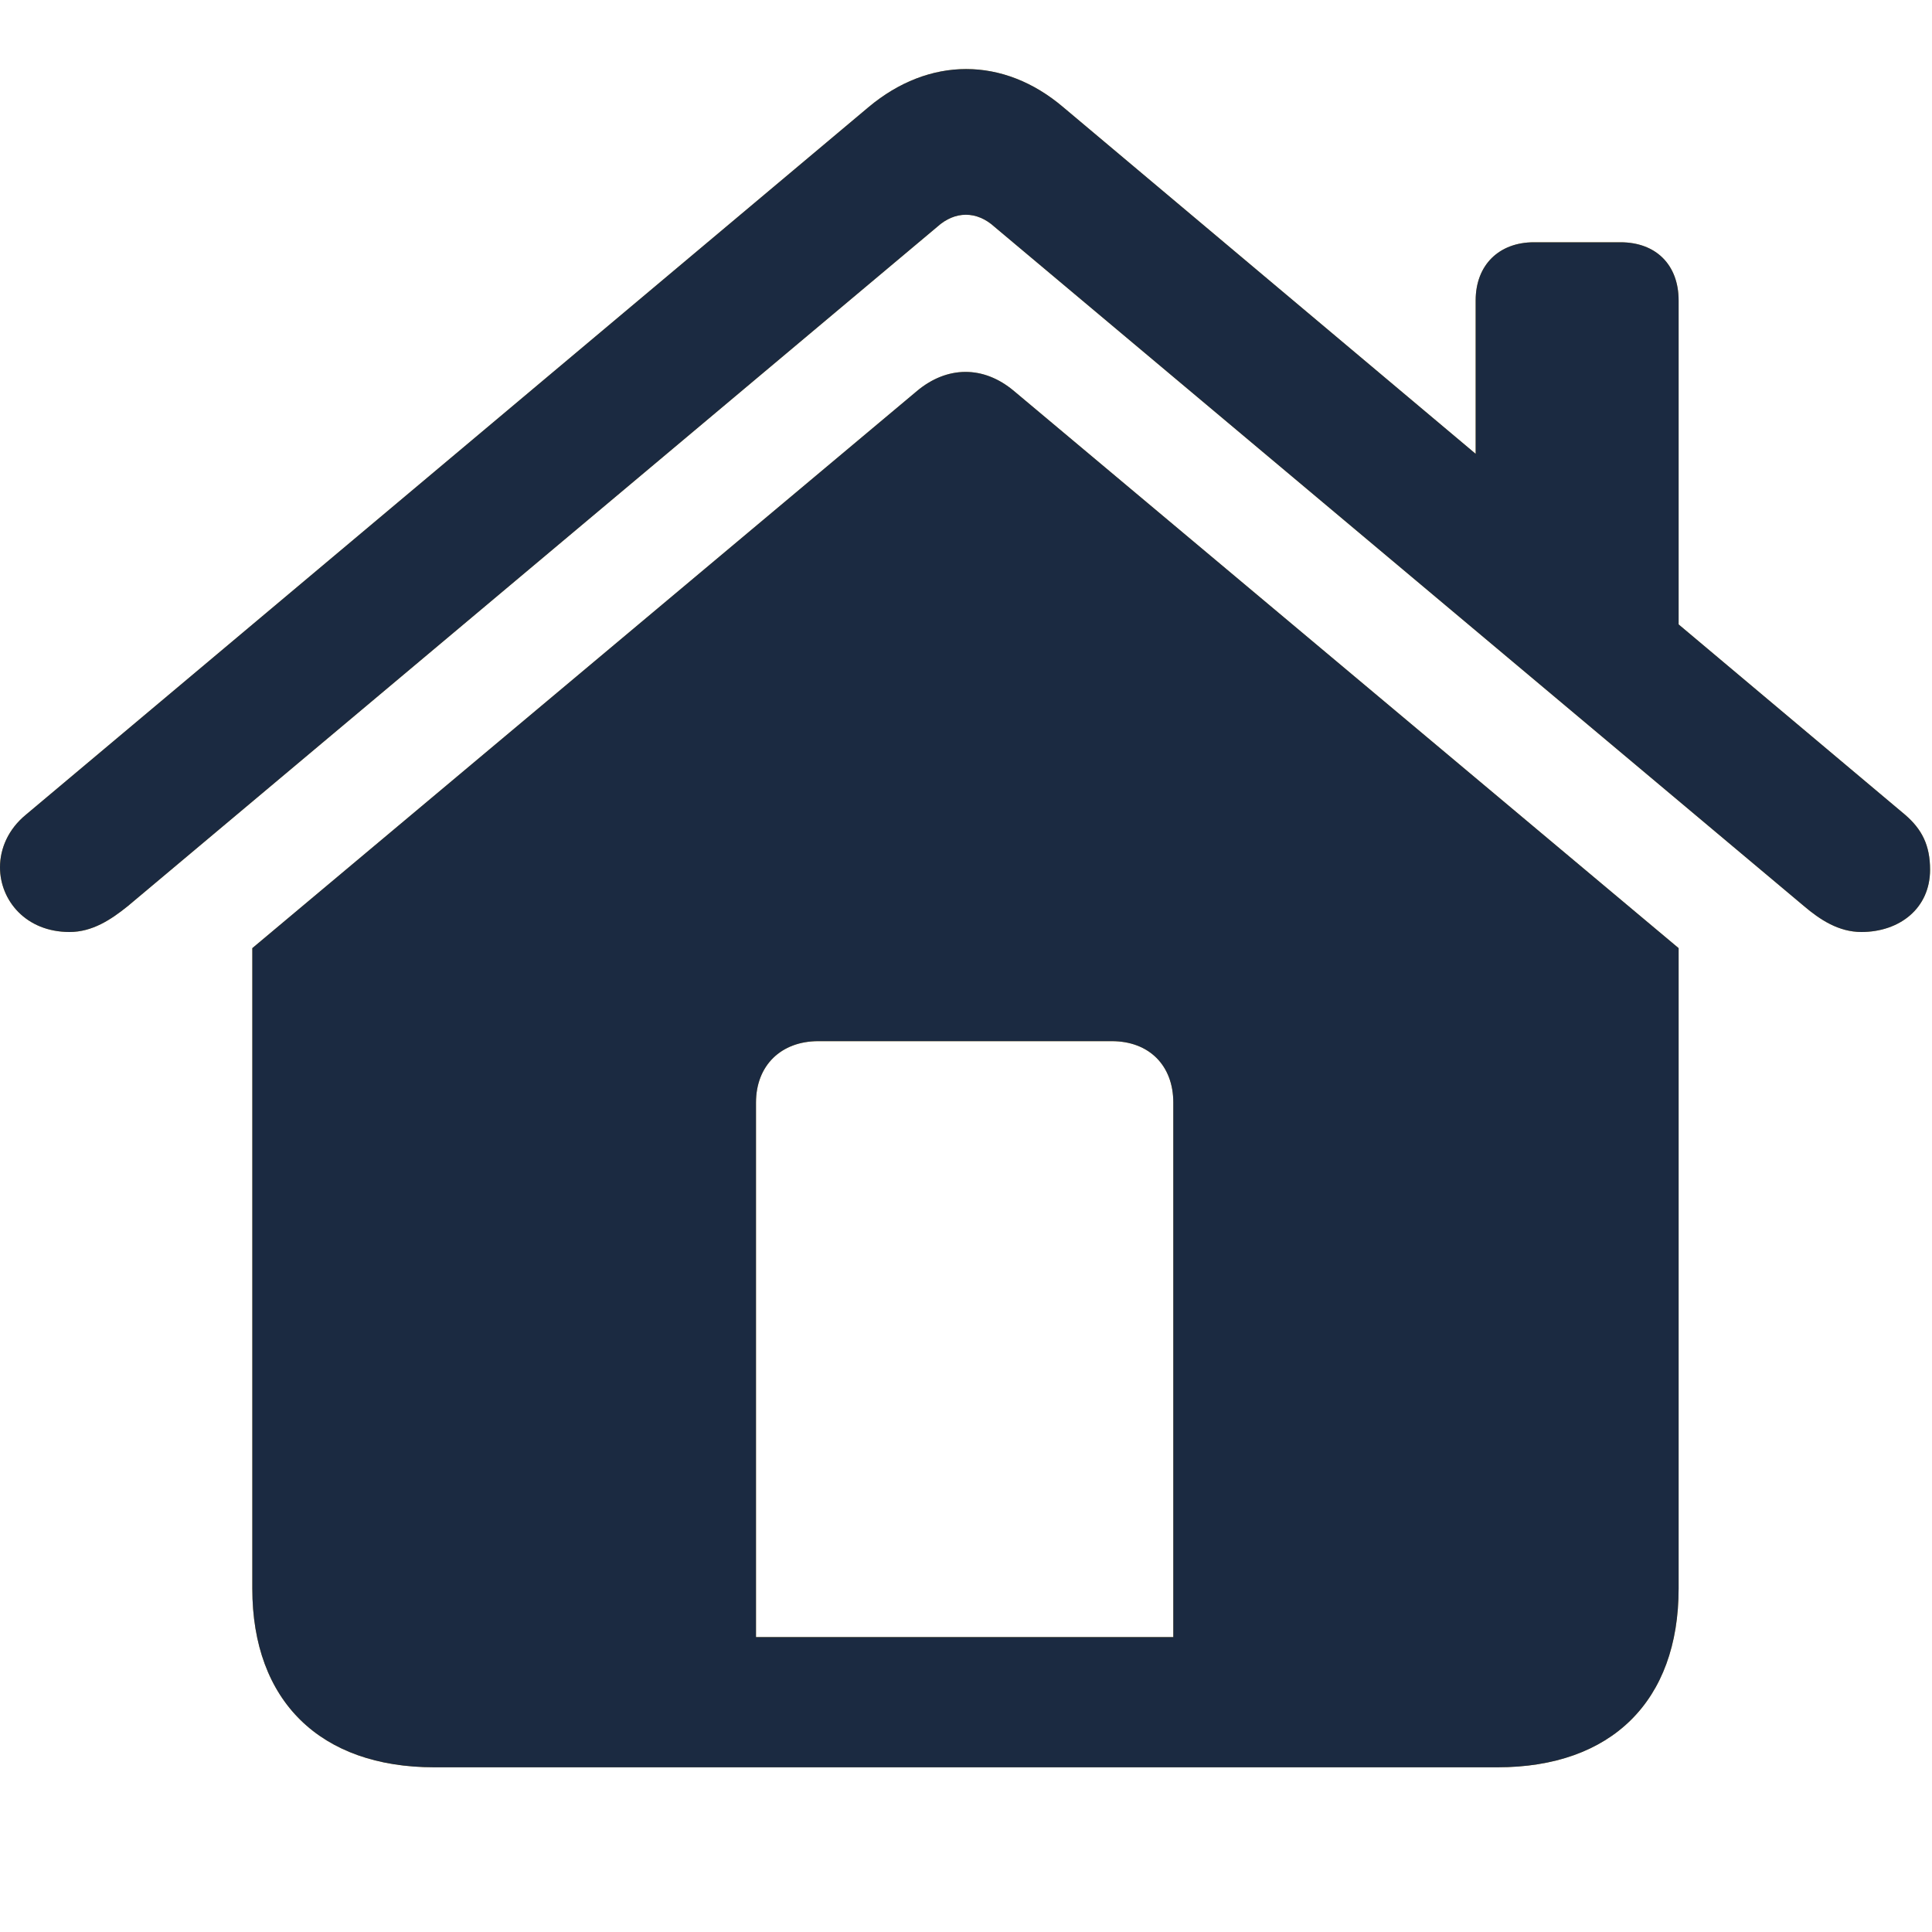
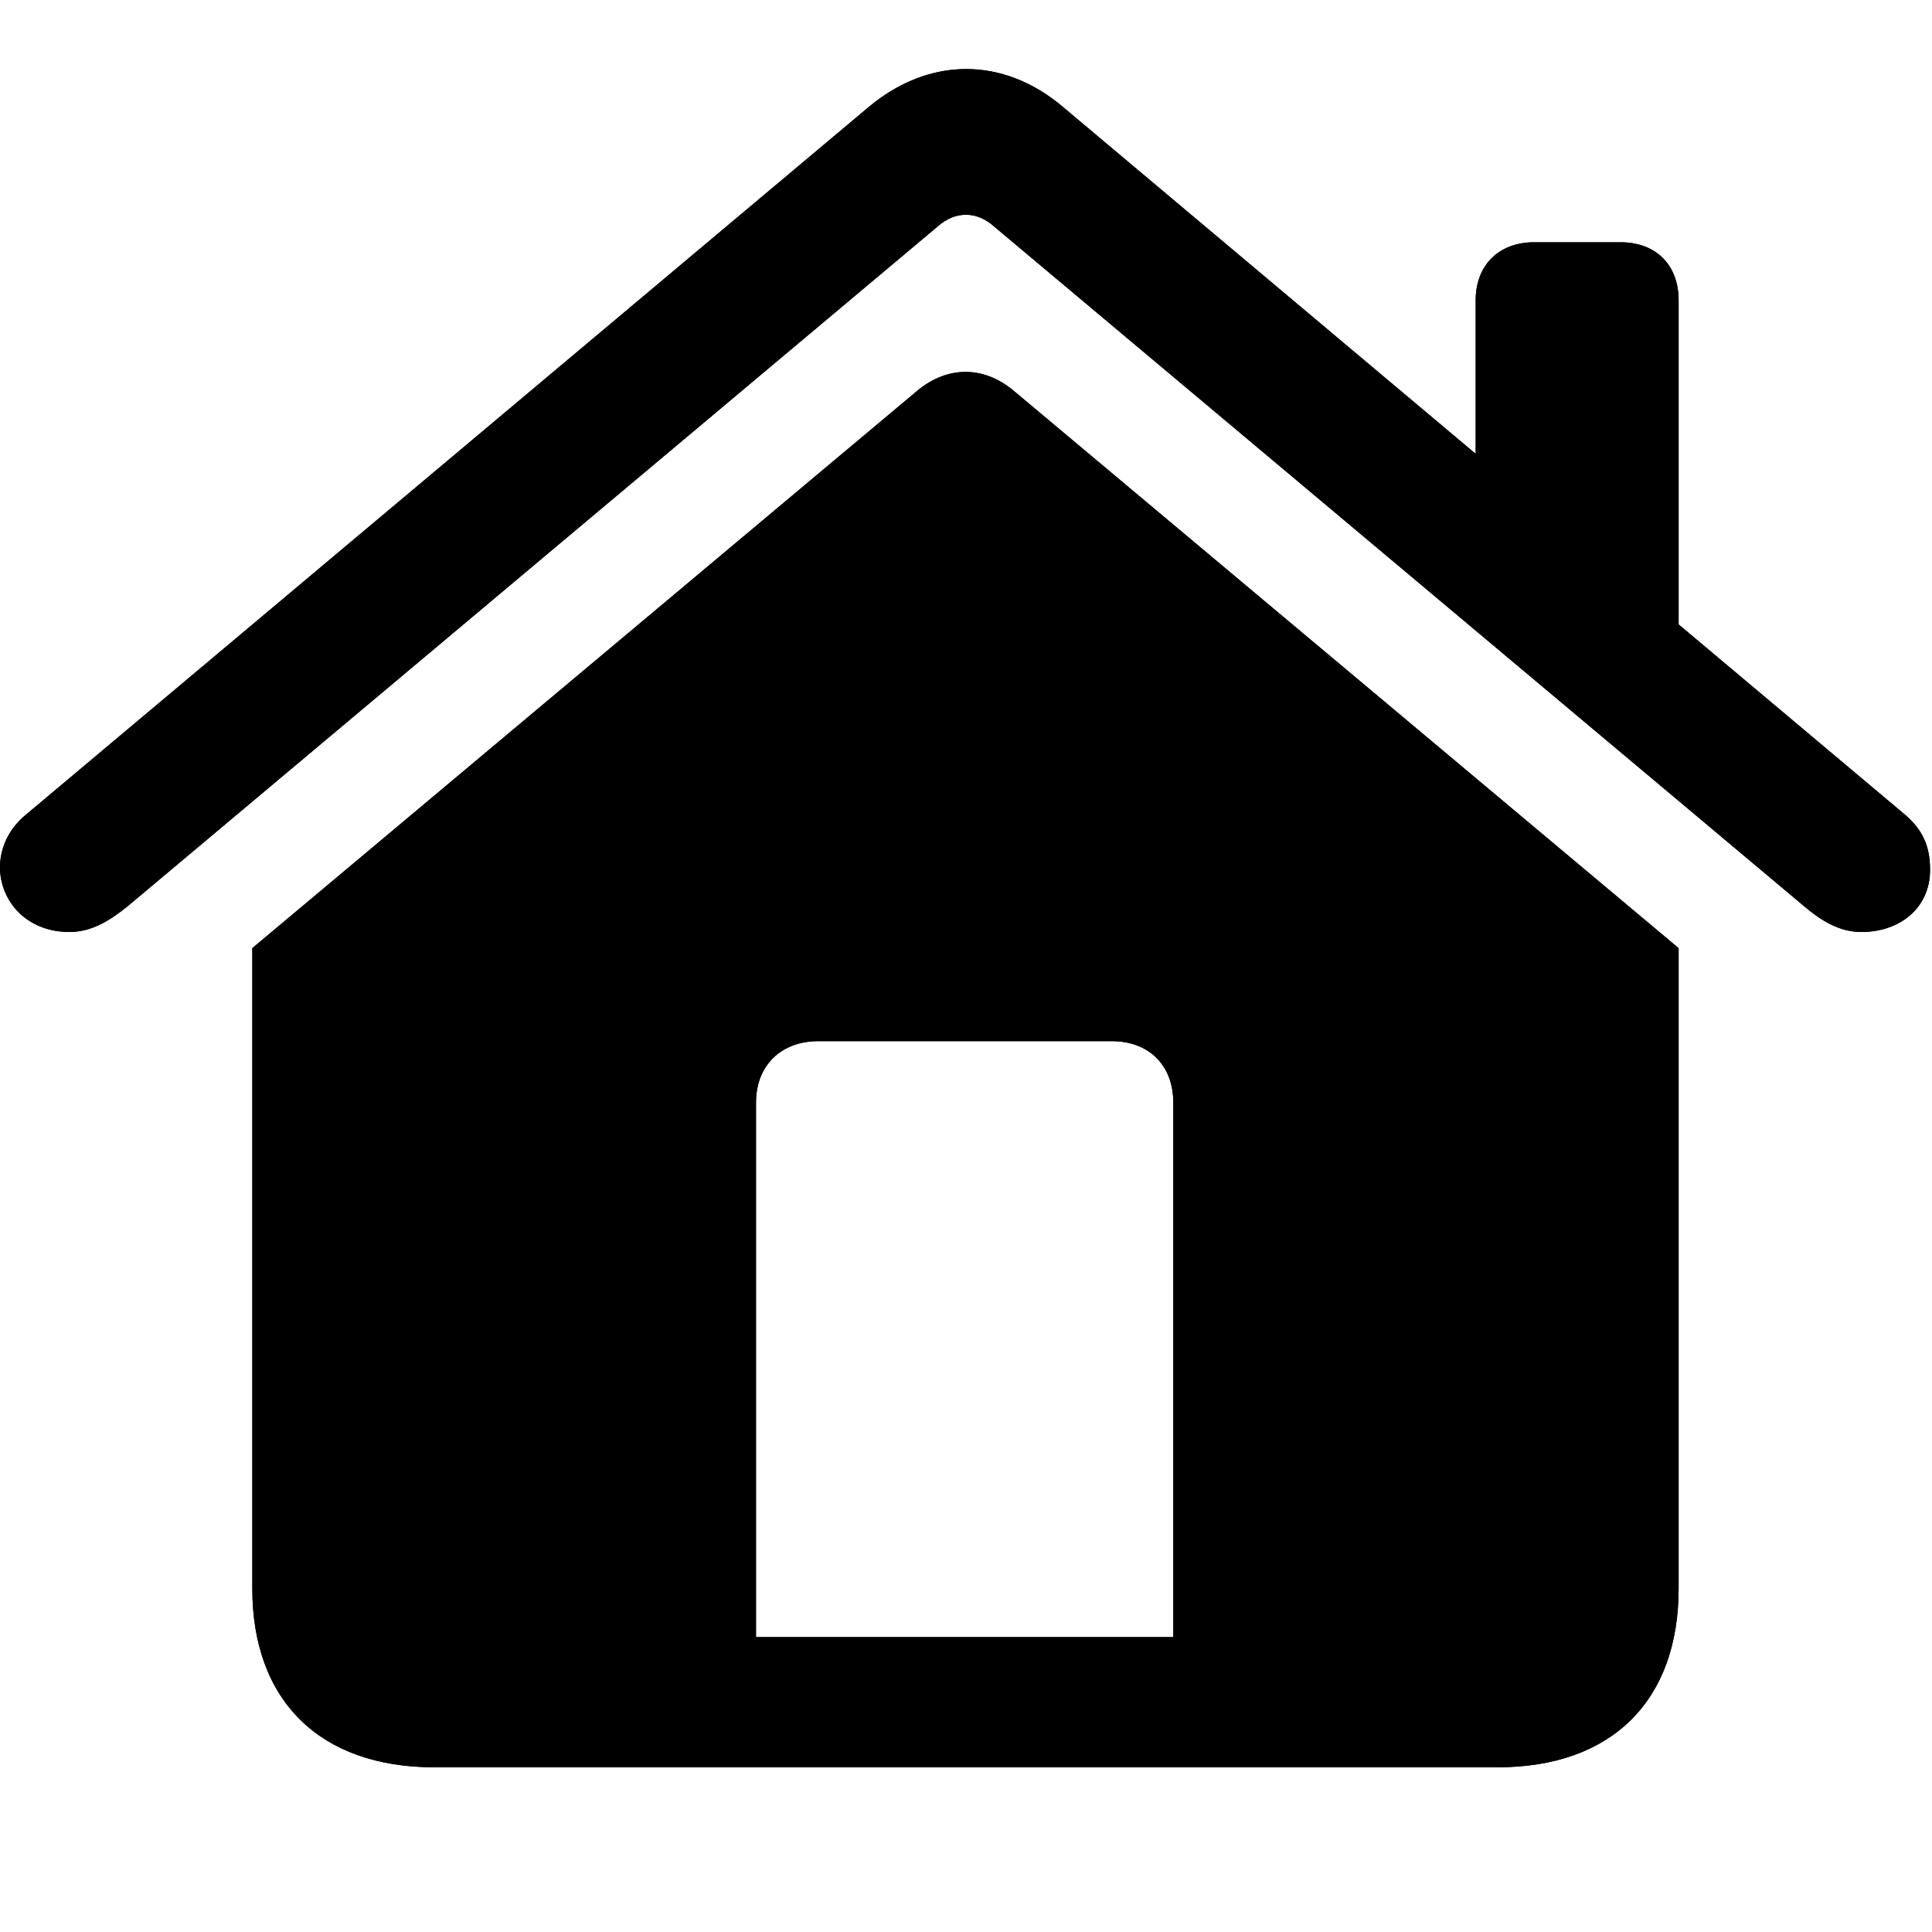
<svg xmlns="http://www.w3.org/2000/svg" width="20" height="20" viewBox="0 0 20 20" fill="none">
-   <path d="M12.146 16.947H7.826V11.414C7.826 11.029 8.086 10.778 8.471 10.778H11.509C11.895 10.778 12.146 11.029 12.146 11.414V16.947ZM2.612 16.445C2.612 17.608 3.315 18.295 4.495 18.295H15.502C16.683 18.295 17.377 17.608 17.377 16.445V9.815L10.497 4.048C10.179 3.78 9.802 3.788 9.492 4.048L2.612 9.815V16.445ZM0 8.978C0 9.321 0.268 9.648 0.72 9.648C0.954 9.648 1.147 9.522 1.323 9.38L9.701 2.349C9.886 2.181 10.112 2.181 10.296 2.349L18.675 9.38C18.842 9.522 19.035 9.648 19.269 9.648C19.662 9.648 19.98 9.405 19.98 9.003C19.98 8.752 19.897 8.585 19.721 8.434L11.007 1.11C10.388 0.583 9.618 0.583 8.99 1.11L0.268 8.434C0.084 8.585 0 8.786 0 8.978ZM15.276 5.203L17.377 6.978V3.11C17.377 2.742 17.143 2.508 16.775 2.508H15.879C15.519 2.508 15.276 2.742 15.276 3.11V5.203Z" fill="#CBA135" />
-   <path d="M12.146 16.947H7.826V11.414C7.826 11.029 8.086 10.778 8.471 10.778H11.509C11.895 10.778 12.146 11.029 12.146 11.414V16.947ZM2.612 16.445C2.612 17.608 3.315 18.295 4.495 18.295H15.502C16.683 18.295 17.377 17.608 17.377 16.445V9.815L10.497 4.048C10.179 3.78 9.802 3.788 9.492 4.048L2.612 9.815V16.445ZM0 8.978C0 9.321 0.268 9.648 0.72 9.648C0.954 9.648 1.147 9.522 1.323 9.38L9.701 2.349C9.886 2.181 10.112 2.181 10.296 2.349L18.675 9.38C18.842 9.522 19.035 9.648 19.269 9.648C19.662 9.648 19.98 9.405 19.98 9.003C19.98 8.752 19.897 8.585 19.721 8.434L11.007 1.11C10.388 0.583 9.618 0.583 8.99 1.11L0.268 8.434C0.084 8.585 0 8.786 0 8.978ZM15.276 5.203L17.377 6.978V3.11C17.377 2.742 17.143 2.508 16.775 2.508H15.879C15.519 2.508 15.276 2.742 15.276 3.11V5.203Z" fill="#1B2A41" />
+   <path d="M12.146 16.947H7.826V11.414C7.826 11.029 8.086 10.778 8.471 10.778H11.509C11.895 10.778 12.146 11.029 12.146 11.414V16.947ZM2.612 16.445C2.612 17.608 3.315 18.295 4.495 18.295H15.502C16.683 18.295 17.377 17.608 17.377 16.445V9.815L10.497 4.048C10.179 3.78 9.802 3.788 9.492 4.048L2.612 9.815V16.445ZM0 8.978C0 9.321 0.268 9.648 0.72 9.648C0.954 9.648 1.147 9.522 1.323 9.38L9.701 2.349C9.886 2.181 10.112 2.181 10.296 2.349L18.675 9.38C18.842 9.522 19.035 9.648 19.269 9.648C19.662 9.648 19.98 9.405 19.98 9.003C19.98 8.752 19.897 8.585 19.721 8.434L11.007 1.11C10.388 0.583 9.618 0.583 8.99 1.11L0.268 8.434C0.084 8.585 0 8.786 0 8.978ZM15.276 5.203L17.377 6.978V3.11C17.377 2.742 17.143 2.508 16.775 2.508H15.879C15.519 2.508 15.276 2.742 15.276 3.11V5.203Z" fill="#000" />
+   <path d="M12.146 16.947H7.826V11.414C7.826 11.029 8.086 10.778 8.471 10.778H11.509C11.895 10.778 12.146 11.029 12.146 11.414V16.947ZM2.612 16.445C2.612 17.608 3.315 18.295 4.495 18.295H15.502C16.683 18.295 17.377 17.608 17.377 16.445V9.815L10.497 4.048C10.179 3.78 9.802 3.788 9.492 4.048L2.612 9.815V16.445ZM0 8.978C0 9.321 0.268 9.648 0.72 9.648C0.954 9.648 1.147 9.522 1.323 9.38L9.701 2.349C9.886 2.181 10.112 2.181 10.296 2.349L18.675 9.38C18.842 9.522 19.035 9.648 19.269 9.648C19.662 9.648 19.98 9.405 19.98 9.003C19.98 8.752 19.897 8.585 19.721 8.434L11.007 1.11C10.388 0.583 9.618 0.583 8.99 1.11L0.268 8.434C0.084 8.585 0 8.786 0 8.978ZM15.276 5.203L17.377 6.978V3.11C17.377 2.742 17.143 2.508 16.775 2.508H15.879C15.519 2.508 15.276 2.742 15.276 3.11V5.203Z" fill="#000" />
</svg>
